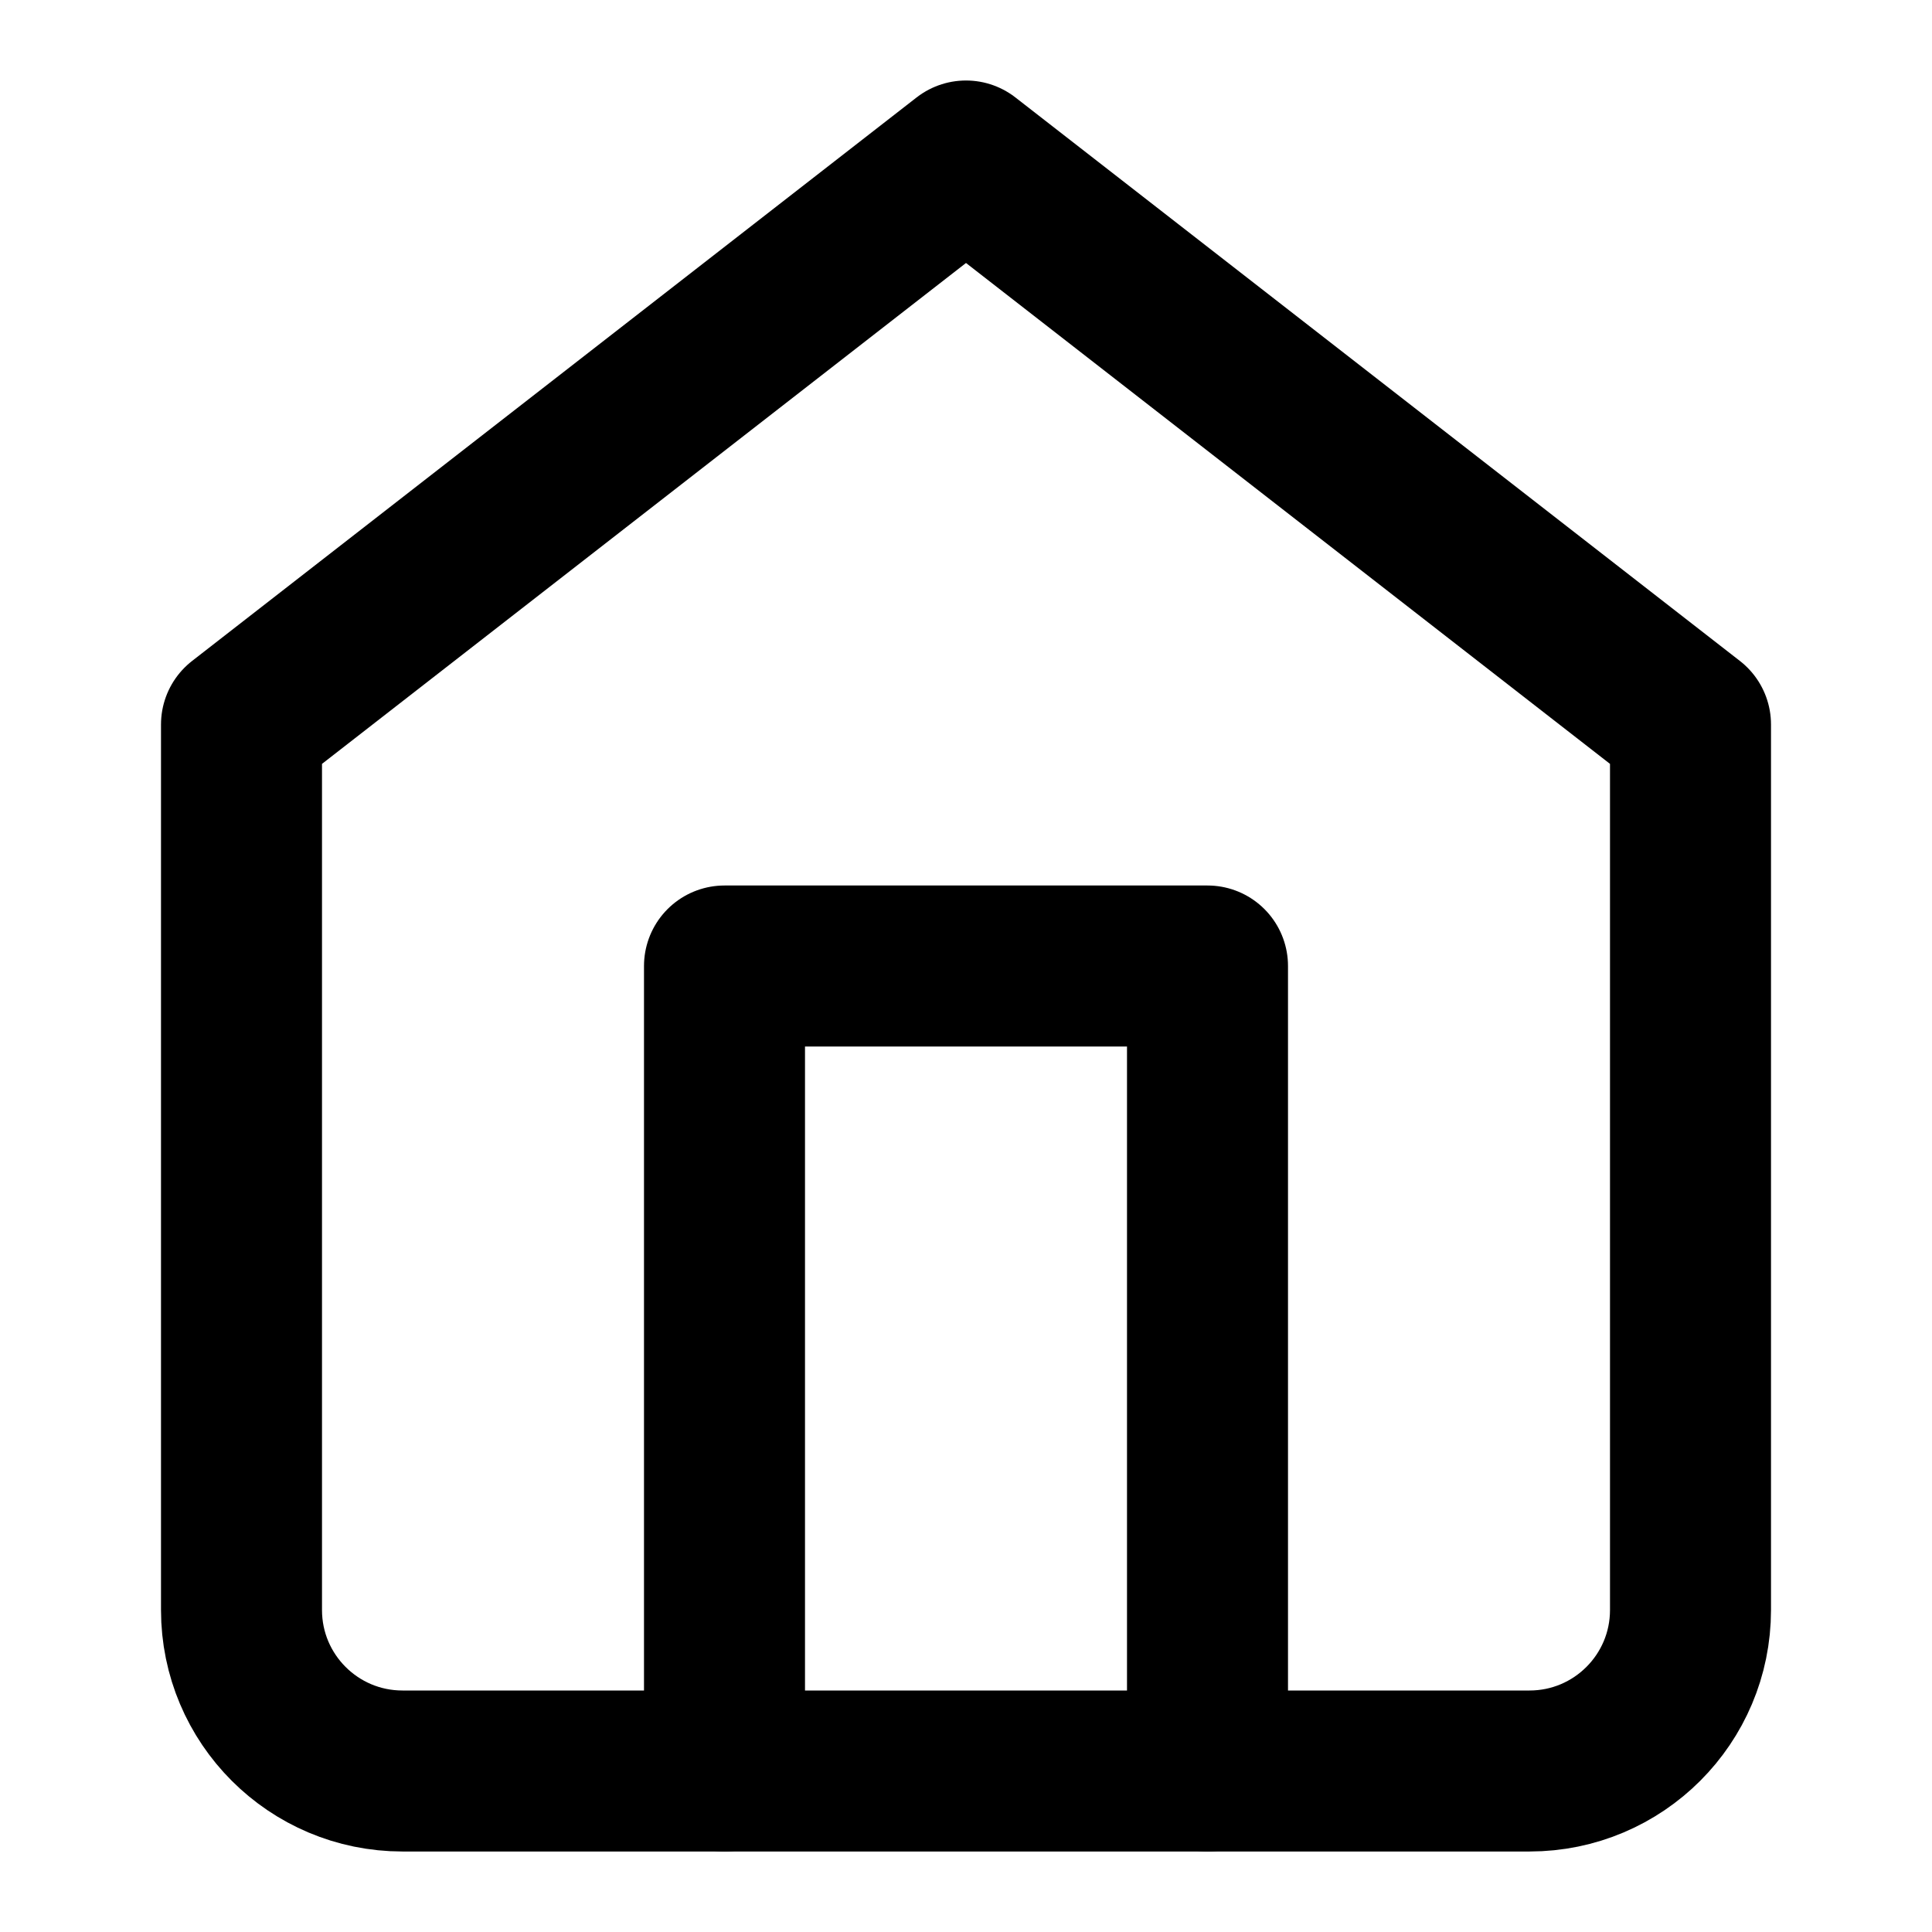
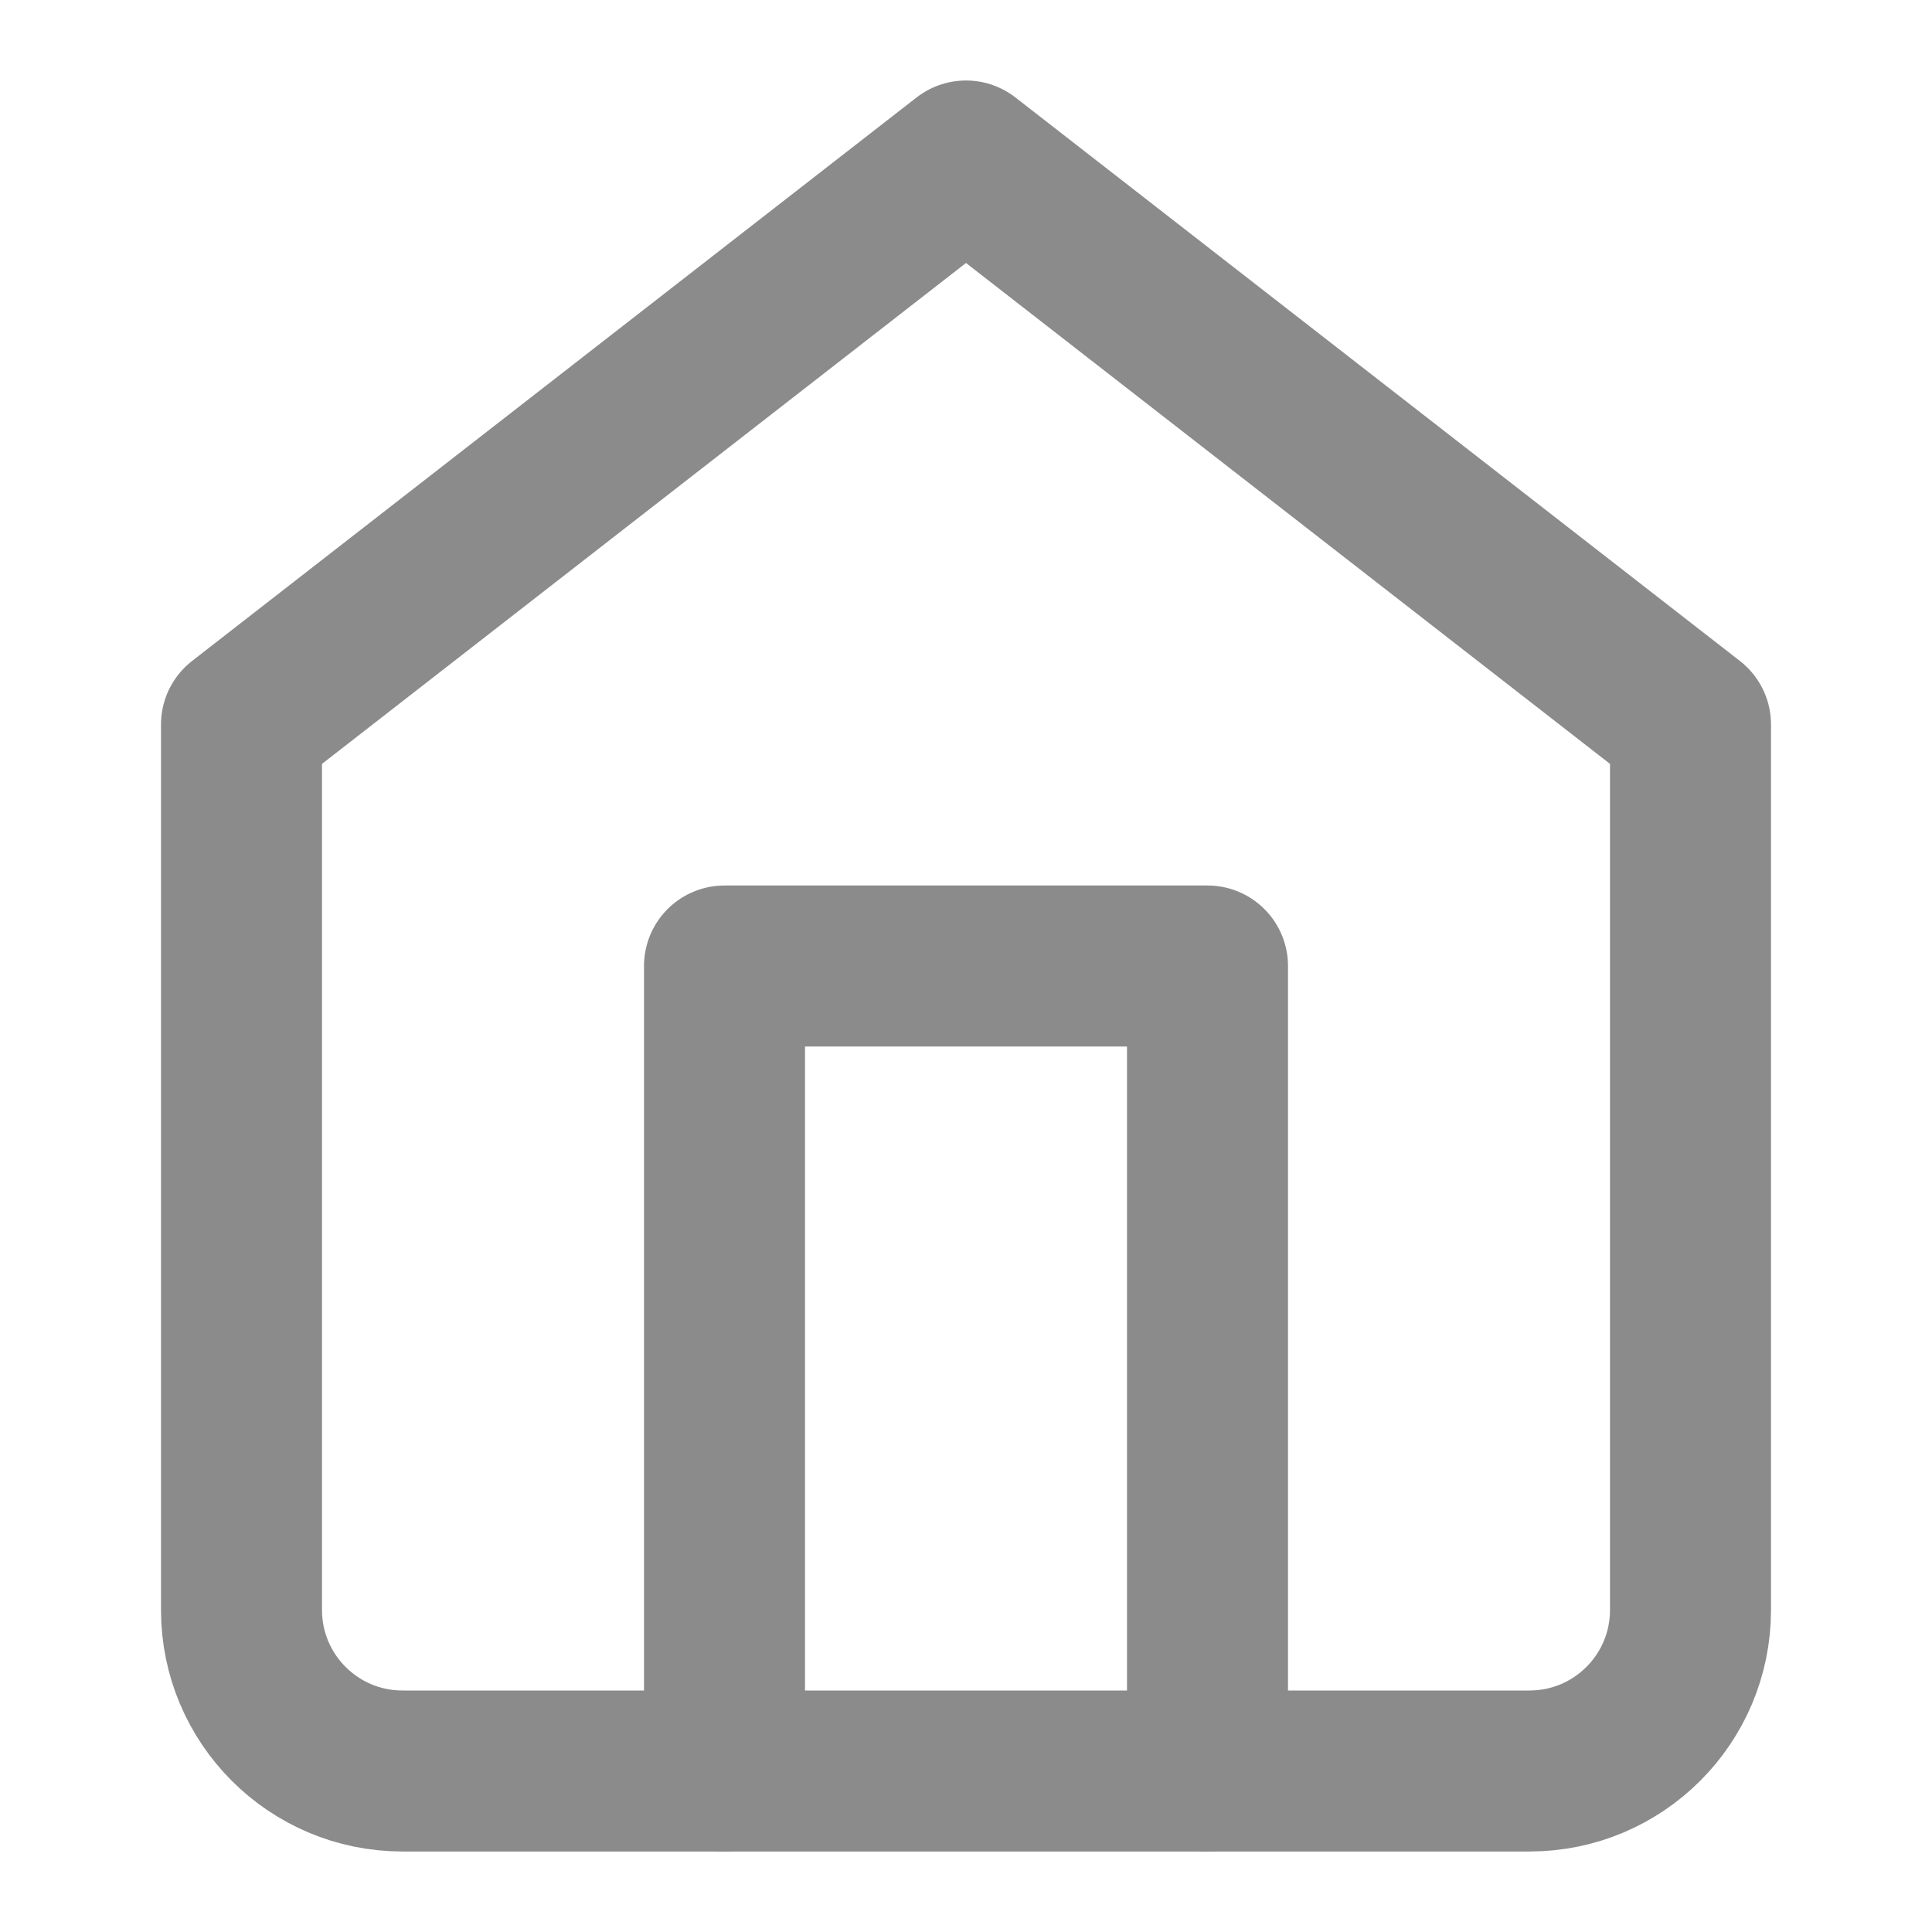
- <svg xmlns="http://www.w3.org/2000/svg" width="20" height="20" viewBox="0 0 24 24" fill="none" stroke="currentColor" stroke-width="2" stroke-linecap="round" stroke-linejoin="round" class="feather feather-home">
+ <svg xmlns="http://www.w3.org/2000/svg" width="20" height="20" viewBox="0 0 24 24" fill="none" stroke="#8b8b8b" stroke-width="2" stroke-linecap="round" stroke-linejoin="round" class="feather feather-home">
  <path d="M3 9l9-7 9 7v11a2 2 0 0 1-2 2H5a2 2 0 0 1-2-2z" />
  <polyline points="9 22 9 12 15 12 15 22" />
</svg>
